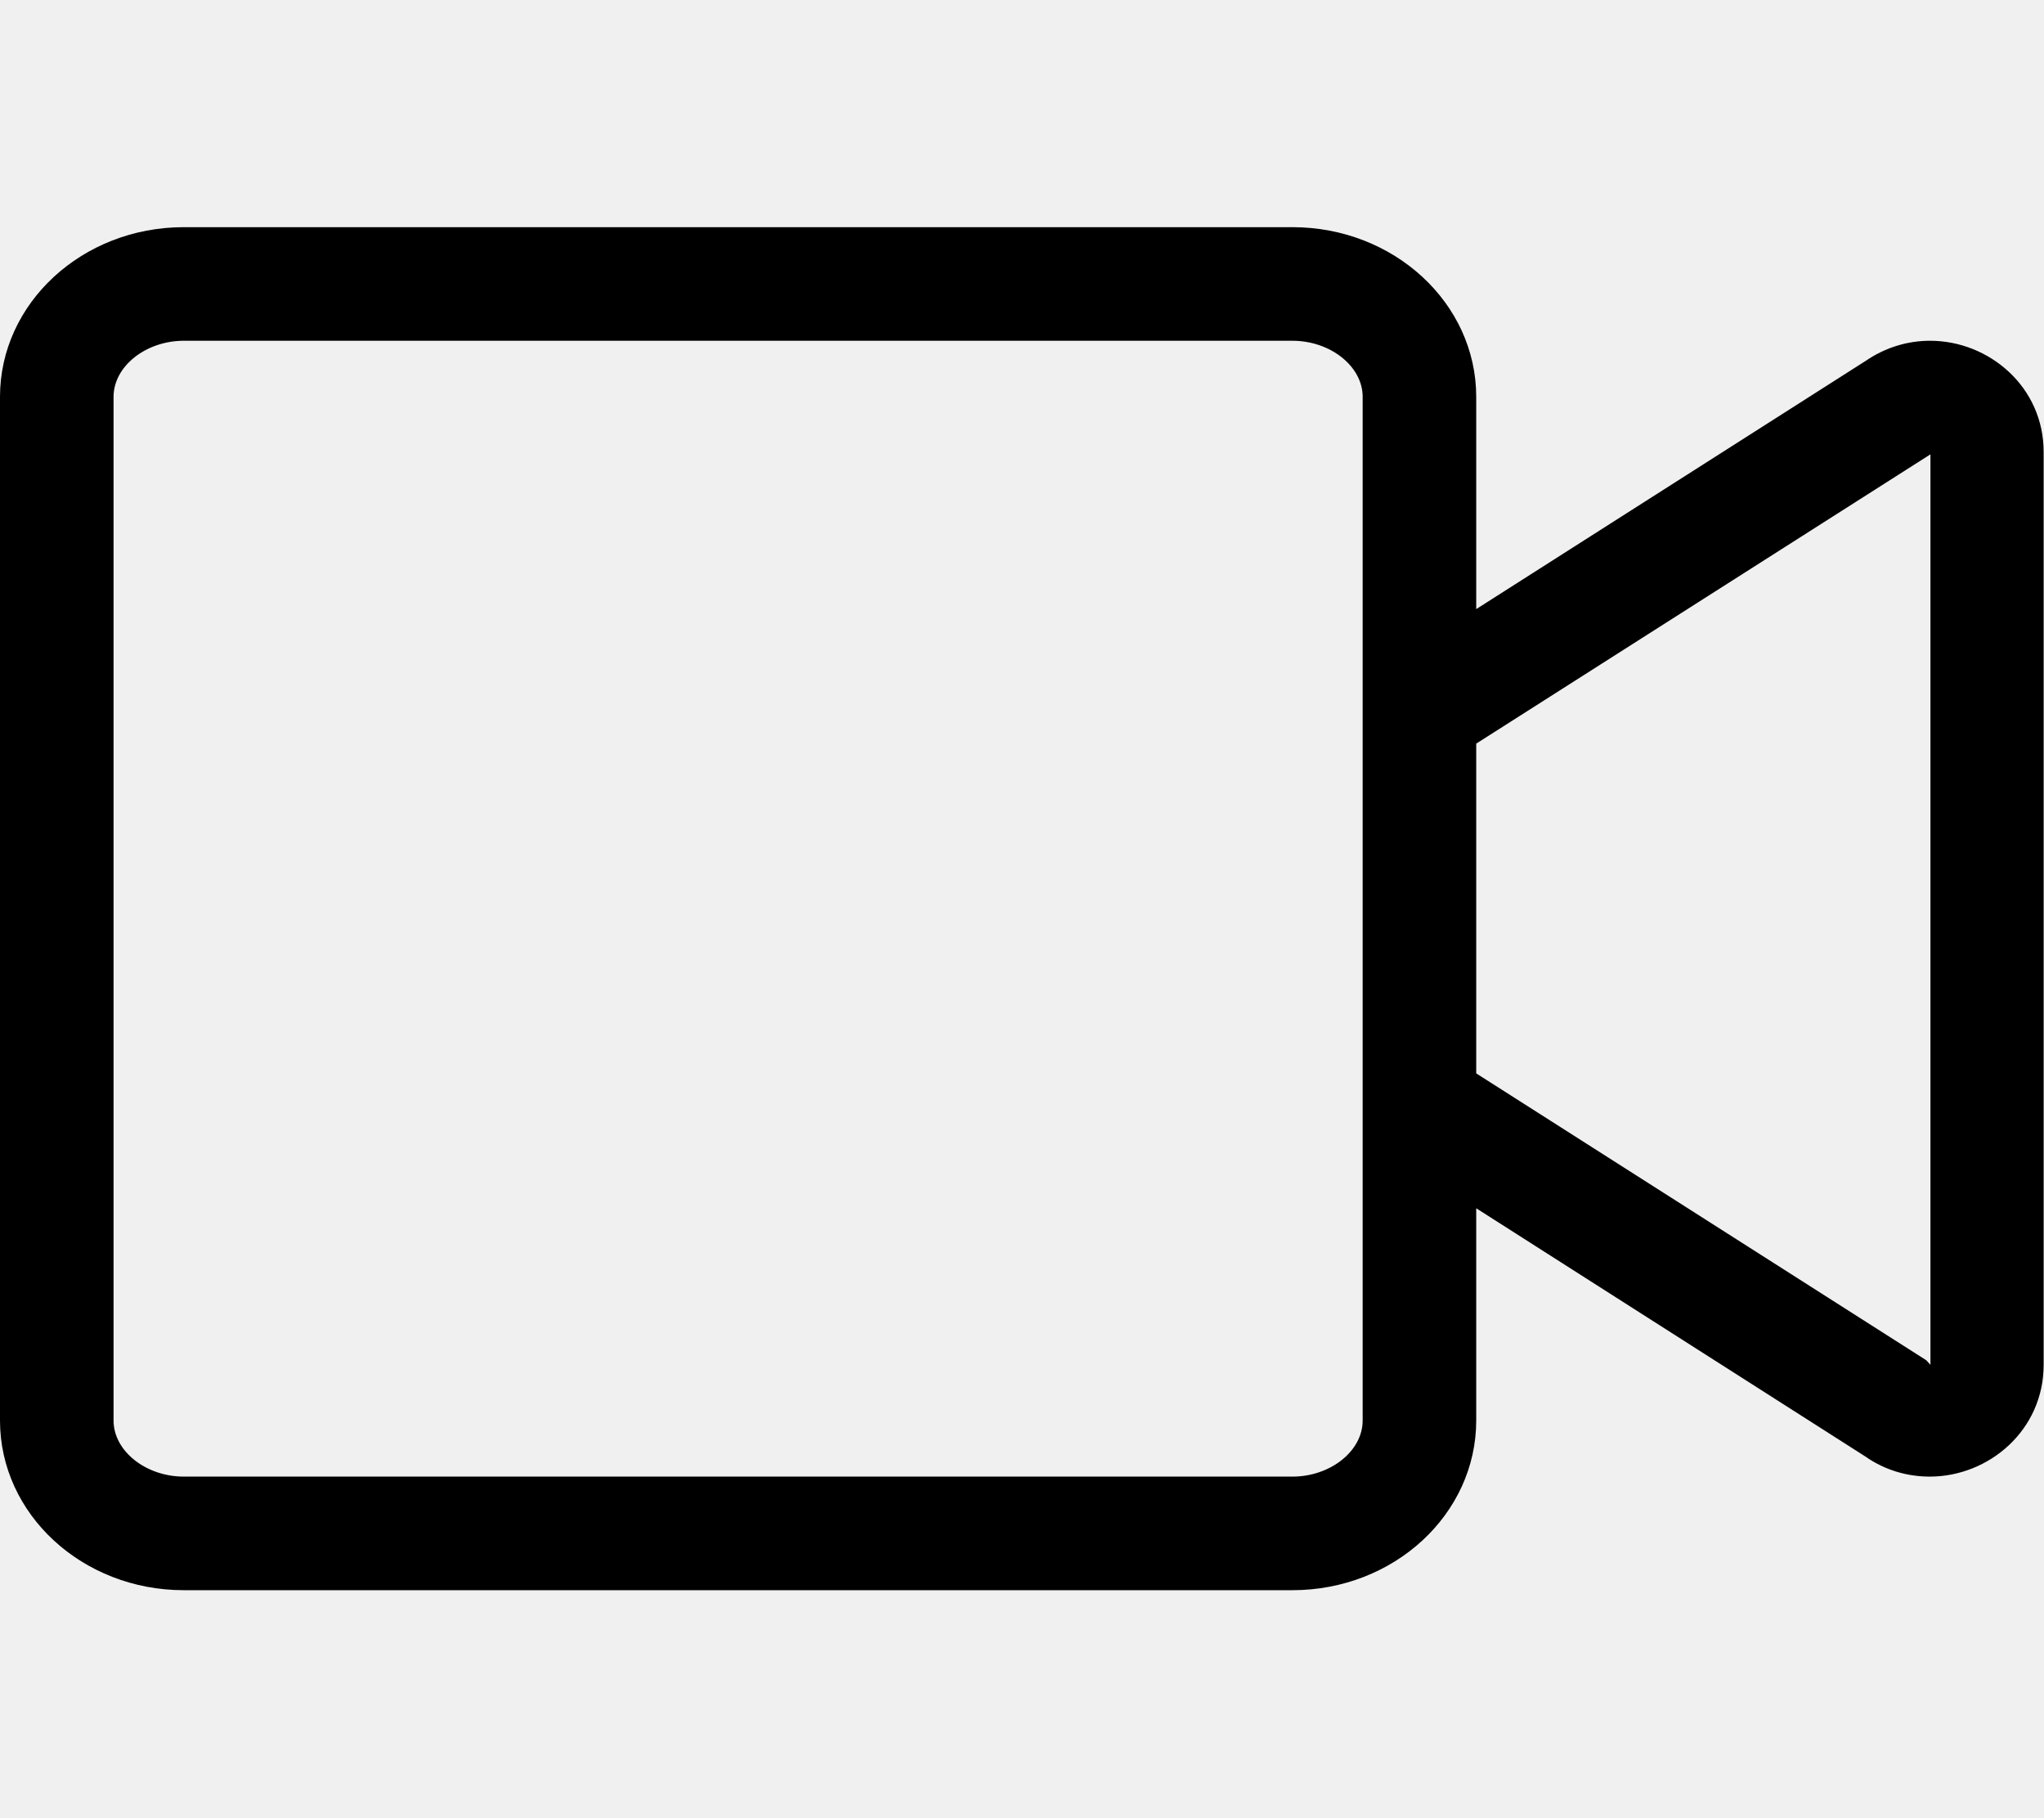
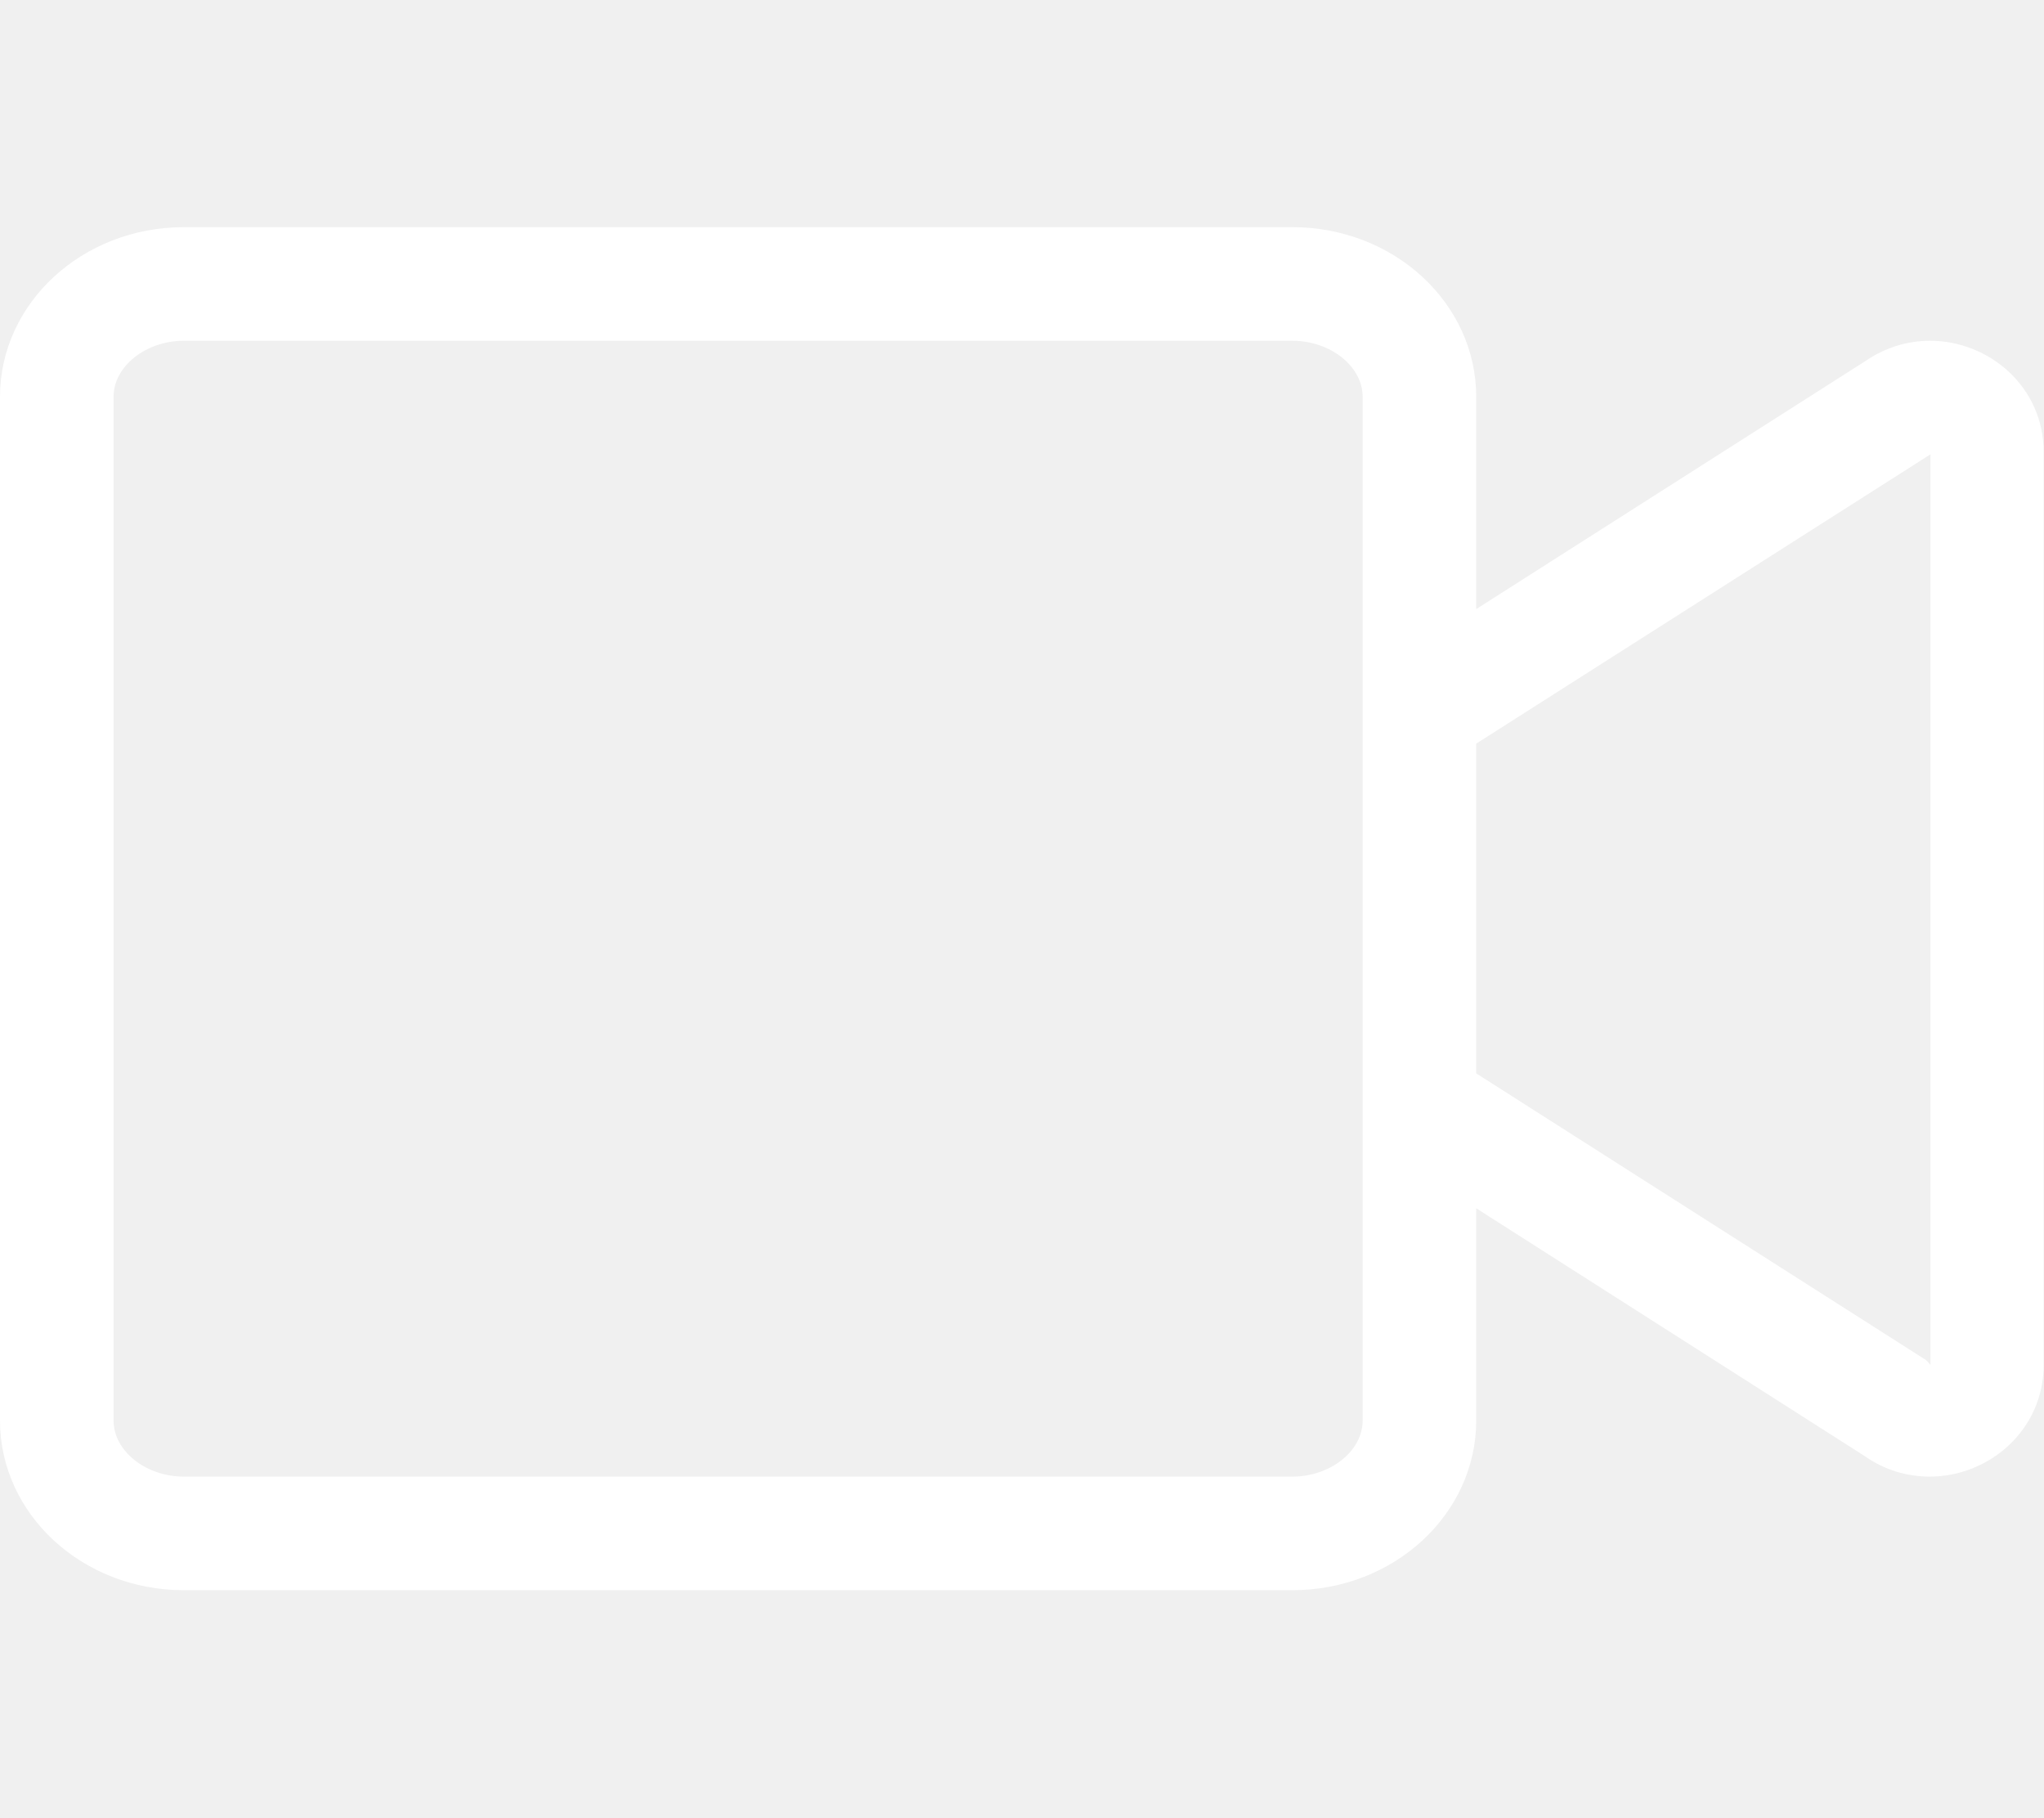
<svg xmlns="http://www.w3.org/2000/svg" aria-hidden="true" focusable="false" data-prefix="fal" data-icon="video" class="svg-inline--fa fa-video fa-w-18" role="img" viewBox="0 0 576 512">
-   <path fill="currentColor" d="M543.9 96c-6.2 0-12.5 1.8-18.2 5.7L416 171.6v-59.8c0-26.4-23.2-47.8-51.8-47.8H51.8C23.2 64 0 85.4 0 111.8v288.4C0 426.6 23.2 448 51.8 448h312.4c28.6 0 51.8-21.4 51.8-47.8v-59.8l109.6 69.9c5.7 4 12.1 5.7 18.2 5.7 16.6 0 32.1-13 32.1-31.5v-257c.1-18.5-15.4-31.5-32-31.5zM384 400.2c0 8.6-9.1 15.8-19.8 15.8H51.8c-10.7 0-19.8-7.2-19.8-15.8V111.8c0-8.6 9.1-15.8 19.8-15.8h312.4c10.7 0 19.8 7.2 19.8 15.8v288.4zm160-15.7l-1.2-1.3L416 302.4v-92.9L544 128v256.5z" />
+   <path fill="white" d="M543.9 96c-6.2 0-12.5 1.8-18.2 5.7L416 171.6v-59.8c0-26.4-23.2-47.8-51.8-47.8H51.8C23.2 64 0 85.4 0 111.8v288.4C0 426.6 23.2 448 51.8 448h312.4c28.6 0 51.8-21.4 51.8-47.8v-59.8l109.6 69.9c5.7 4 12.1 5.7 18.2 5.7 16.6 0 32.1-13 32.1-31.5v-257c.1-18.5-15.4-31.5-32-31.5zM384 400.2c0 8.6-9.1 15.8-19.8 15.8H51.8c-10.7 0-19.8-7.2-19.8-15.8V111.8c0-8.6 9.1-15.8 19.8-15.8h312.4c10.7 0 19.8 7.2 19.8 15.8v288.4zm160-15.7l-1.2-1.3L416 302.4v-92.9L544 128v256.5z" />
</svg>
